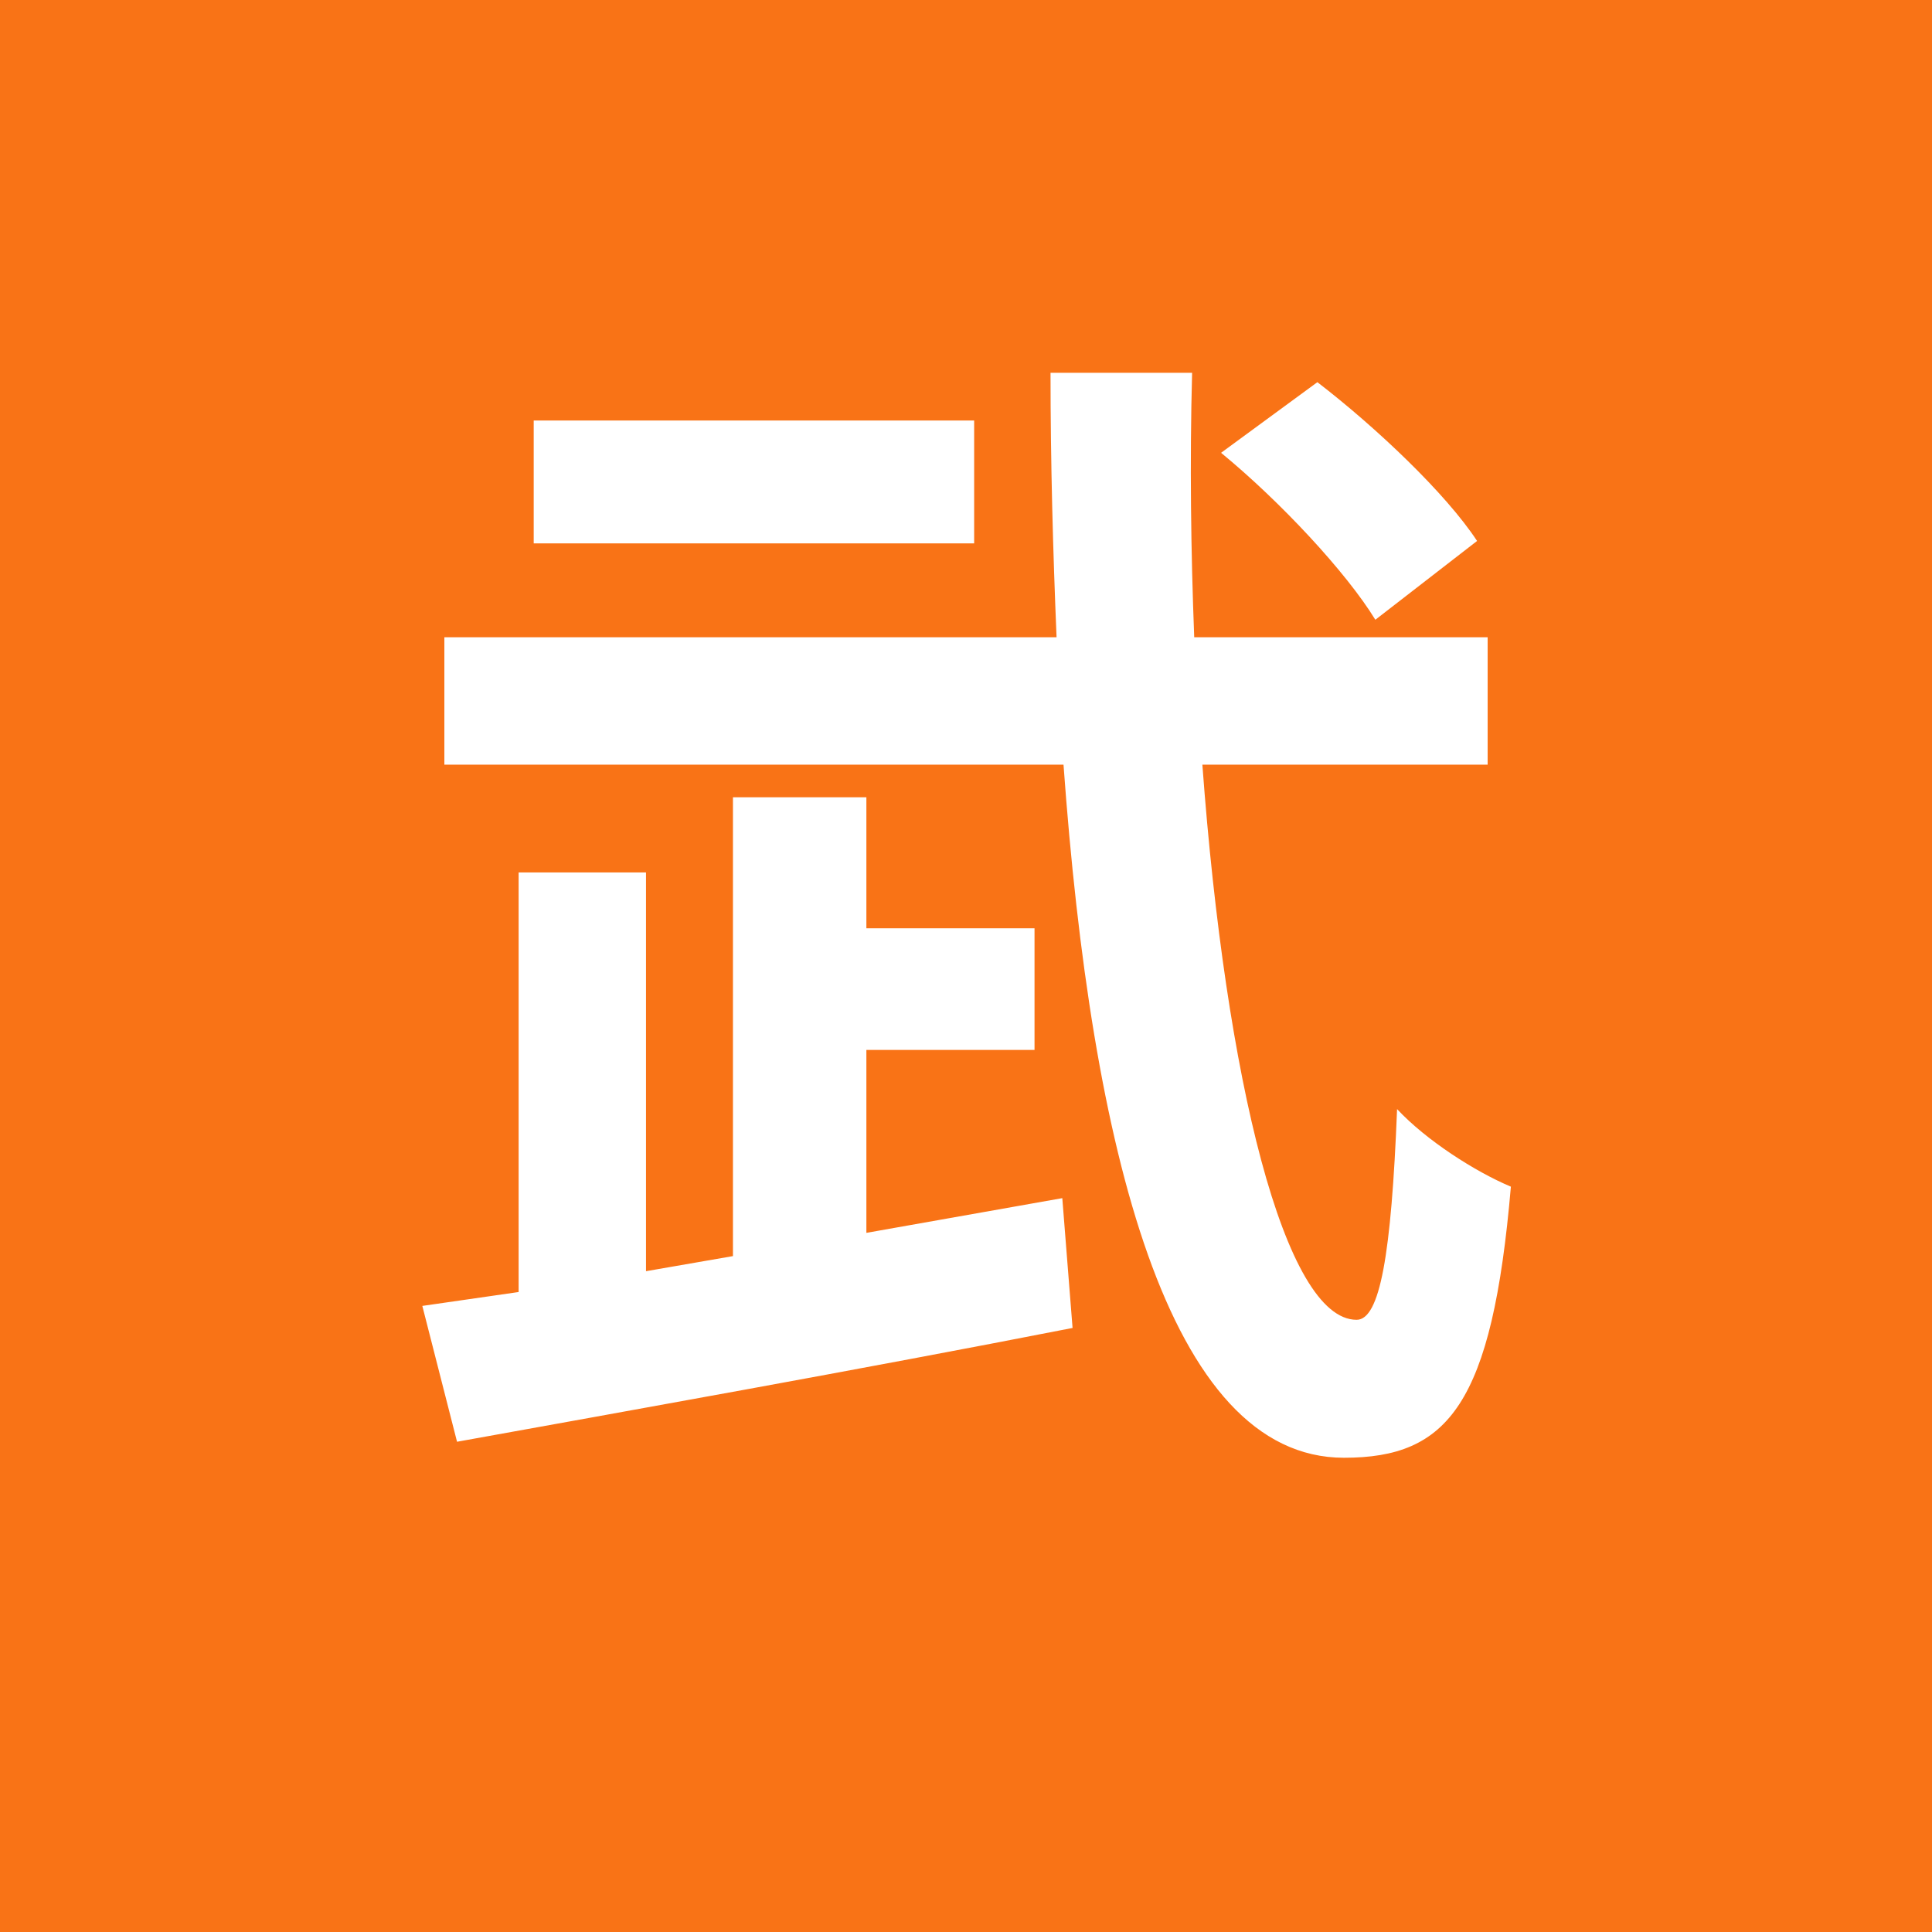
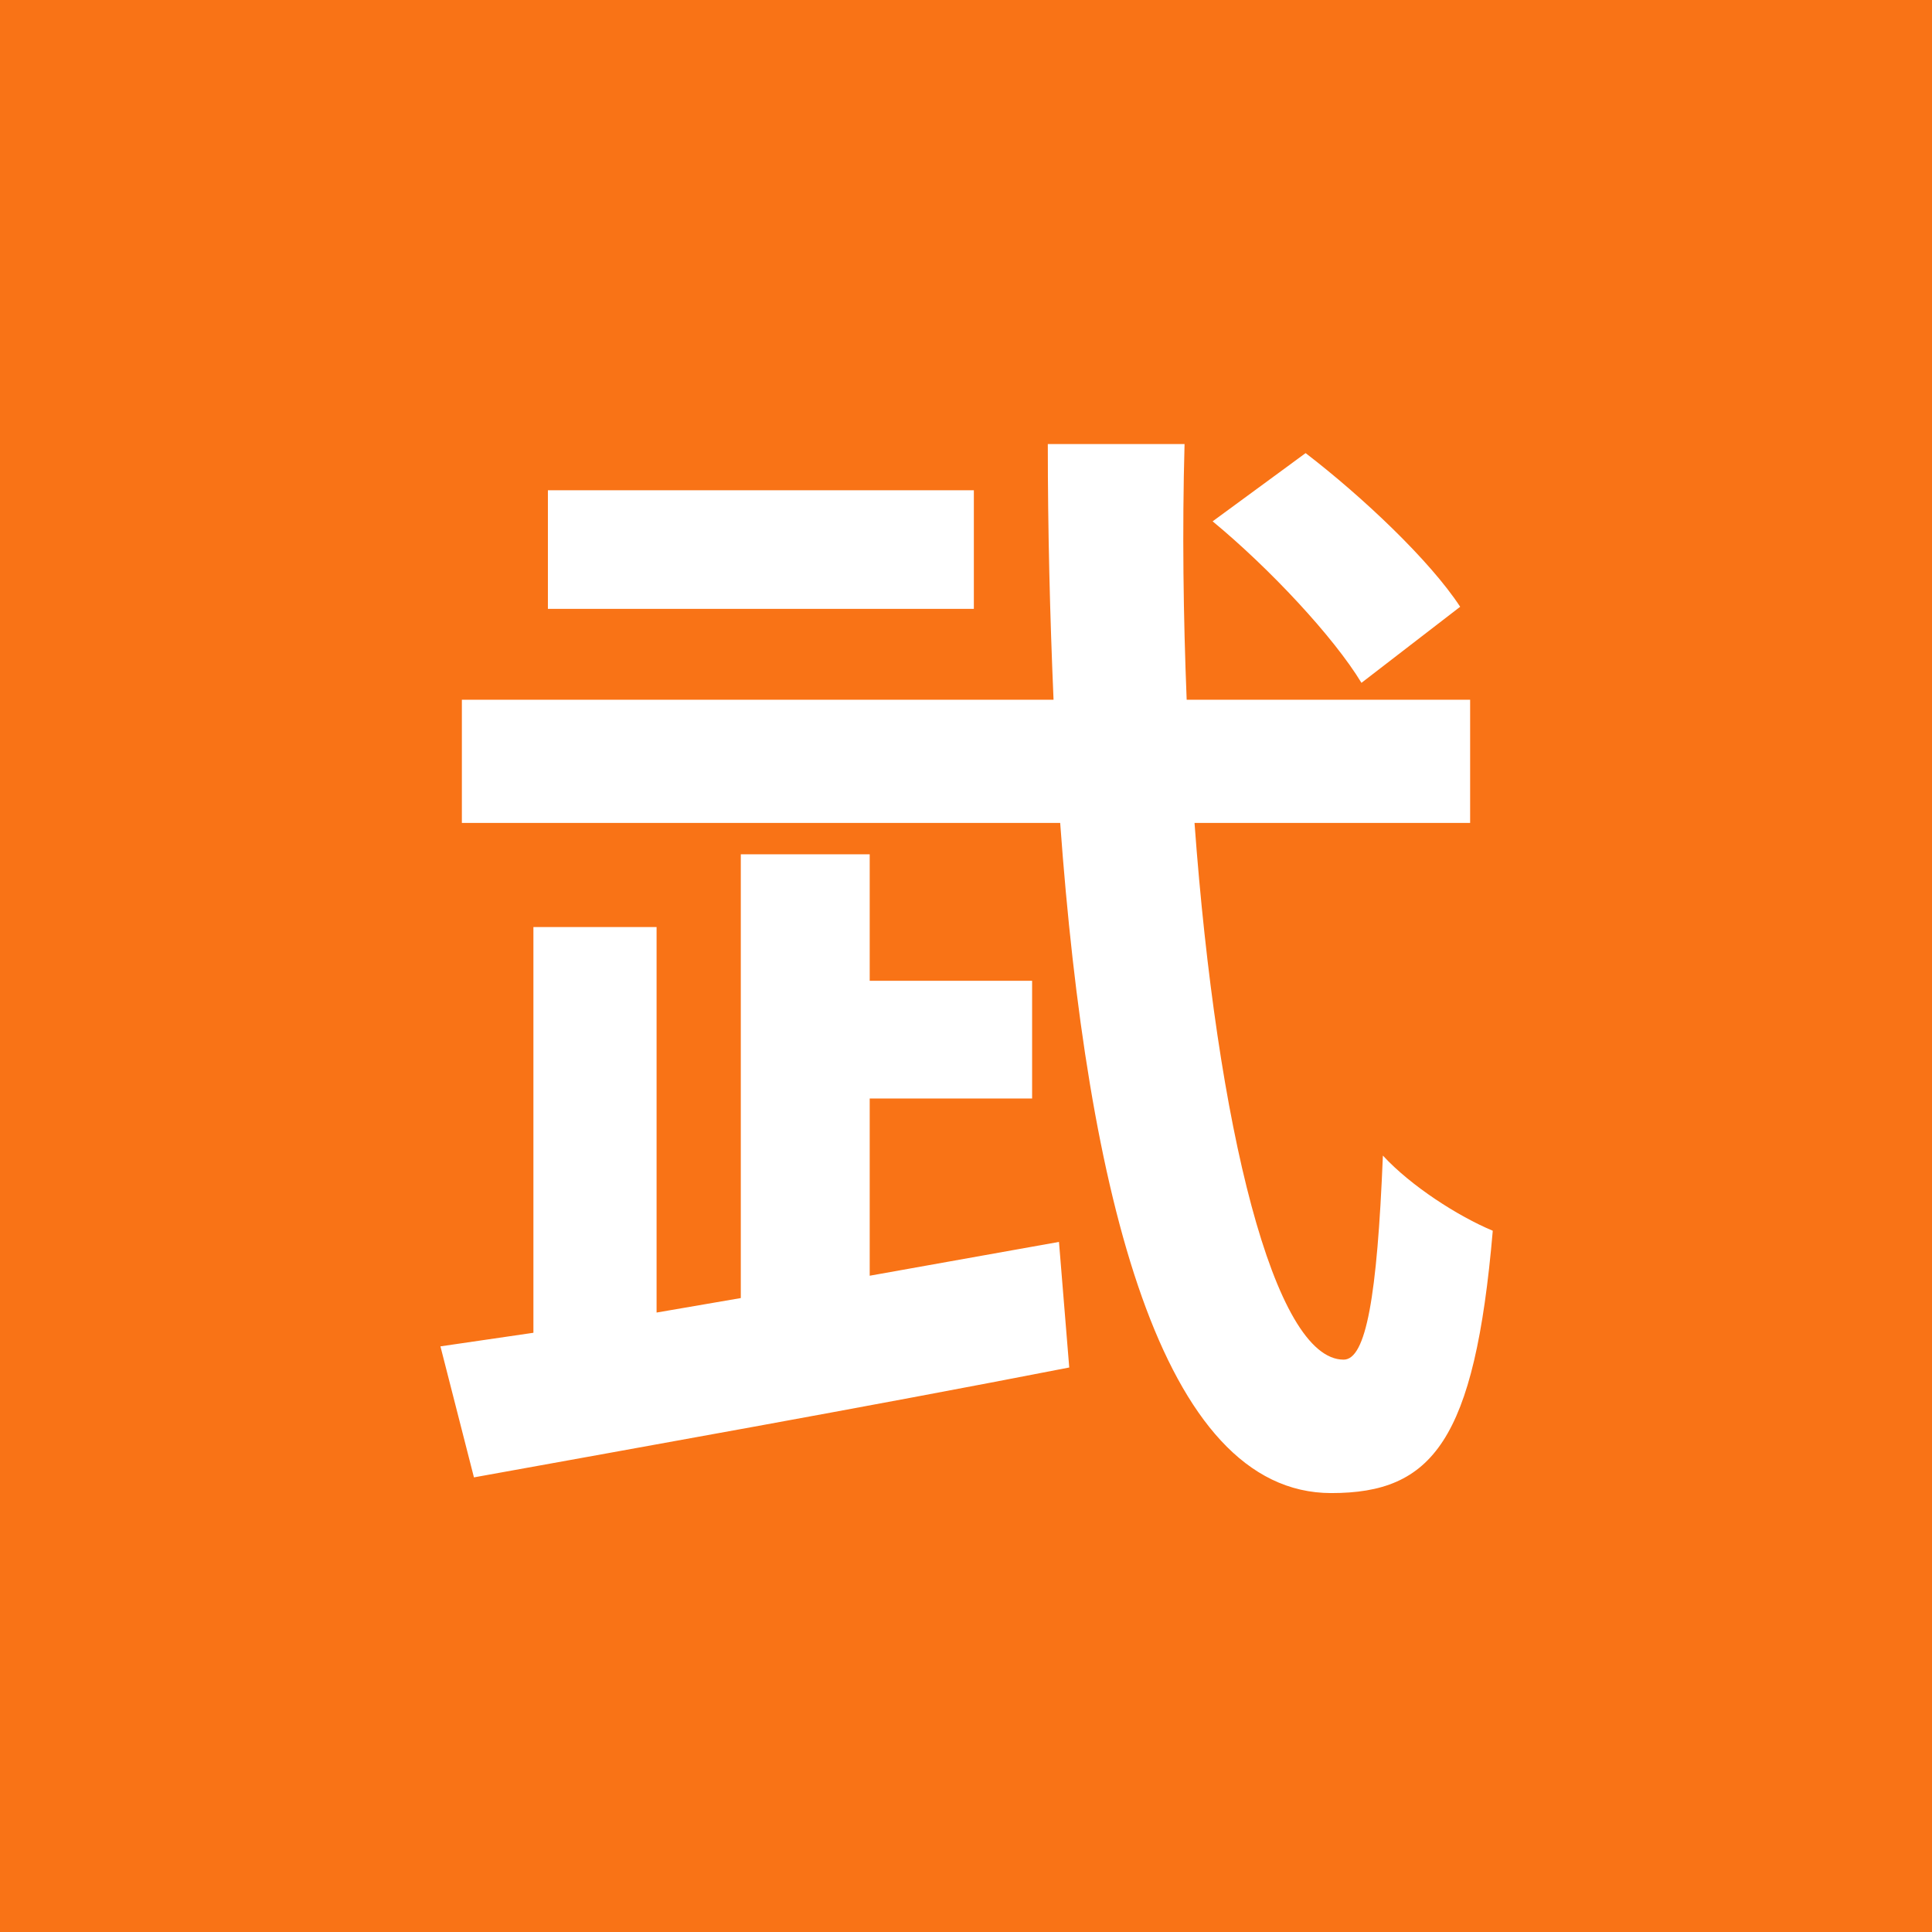
<svg xmlns="http://www.w3.org/2000/svg" viewBox="0 0 100 100">
  <rect width="100" height="100" fill="#f97316" />
-   <text x="50" y="70" font-family="serif" font-size="60" font-weight="bold" text-anchor="middle" fill="white">武</text>
+   <text x="50" y="72" font-family="serif" font-size="58" font-weight="bold" text-anchor="middle" fill="white">武</text>
</svg>
